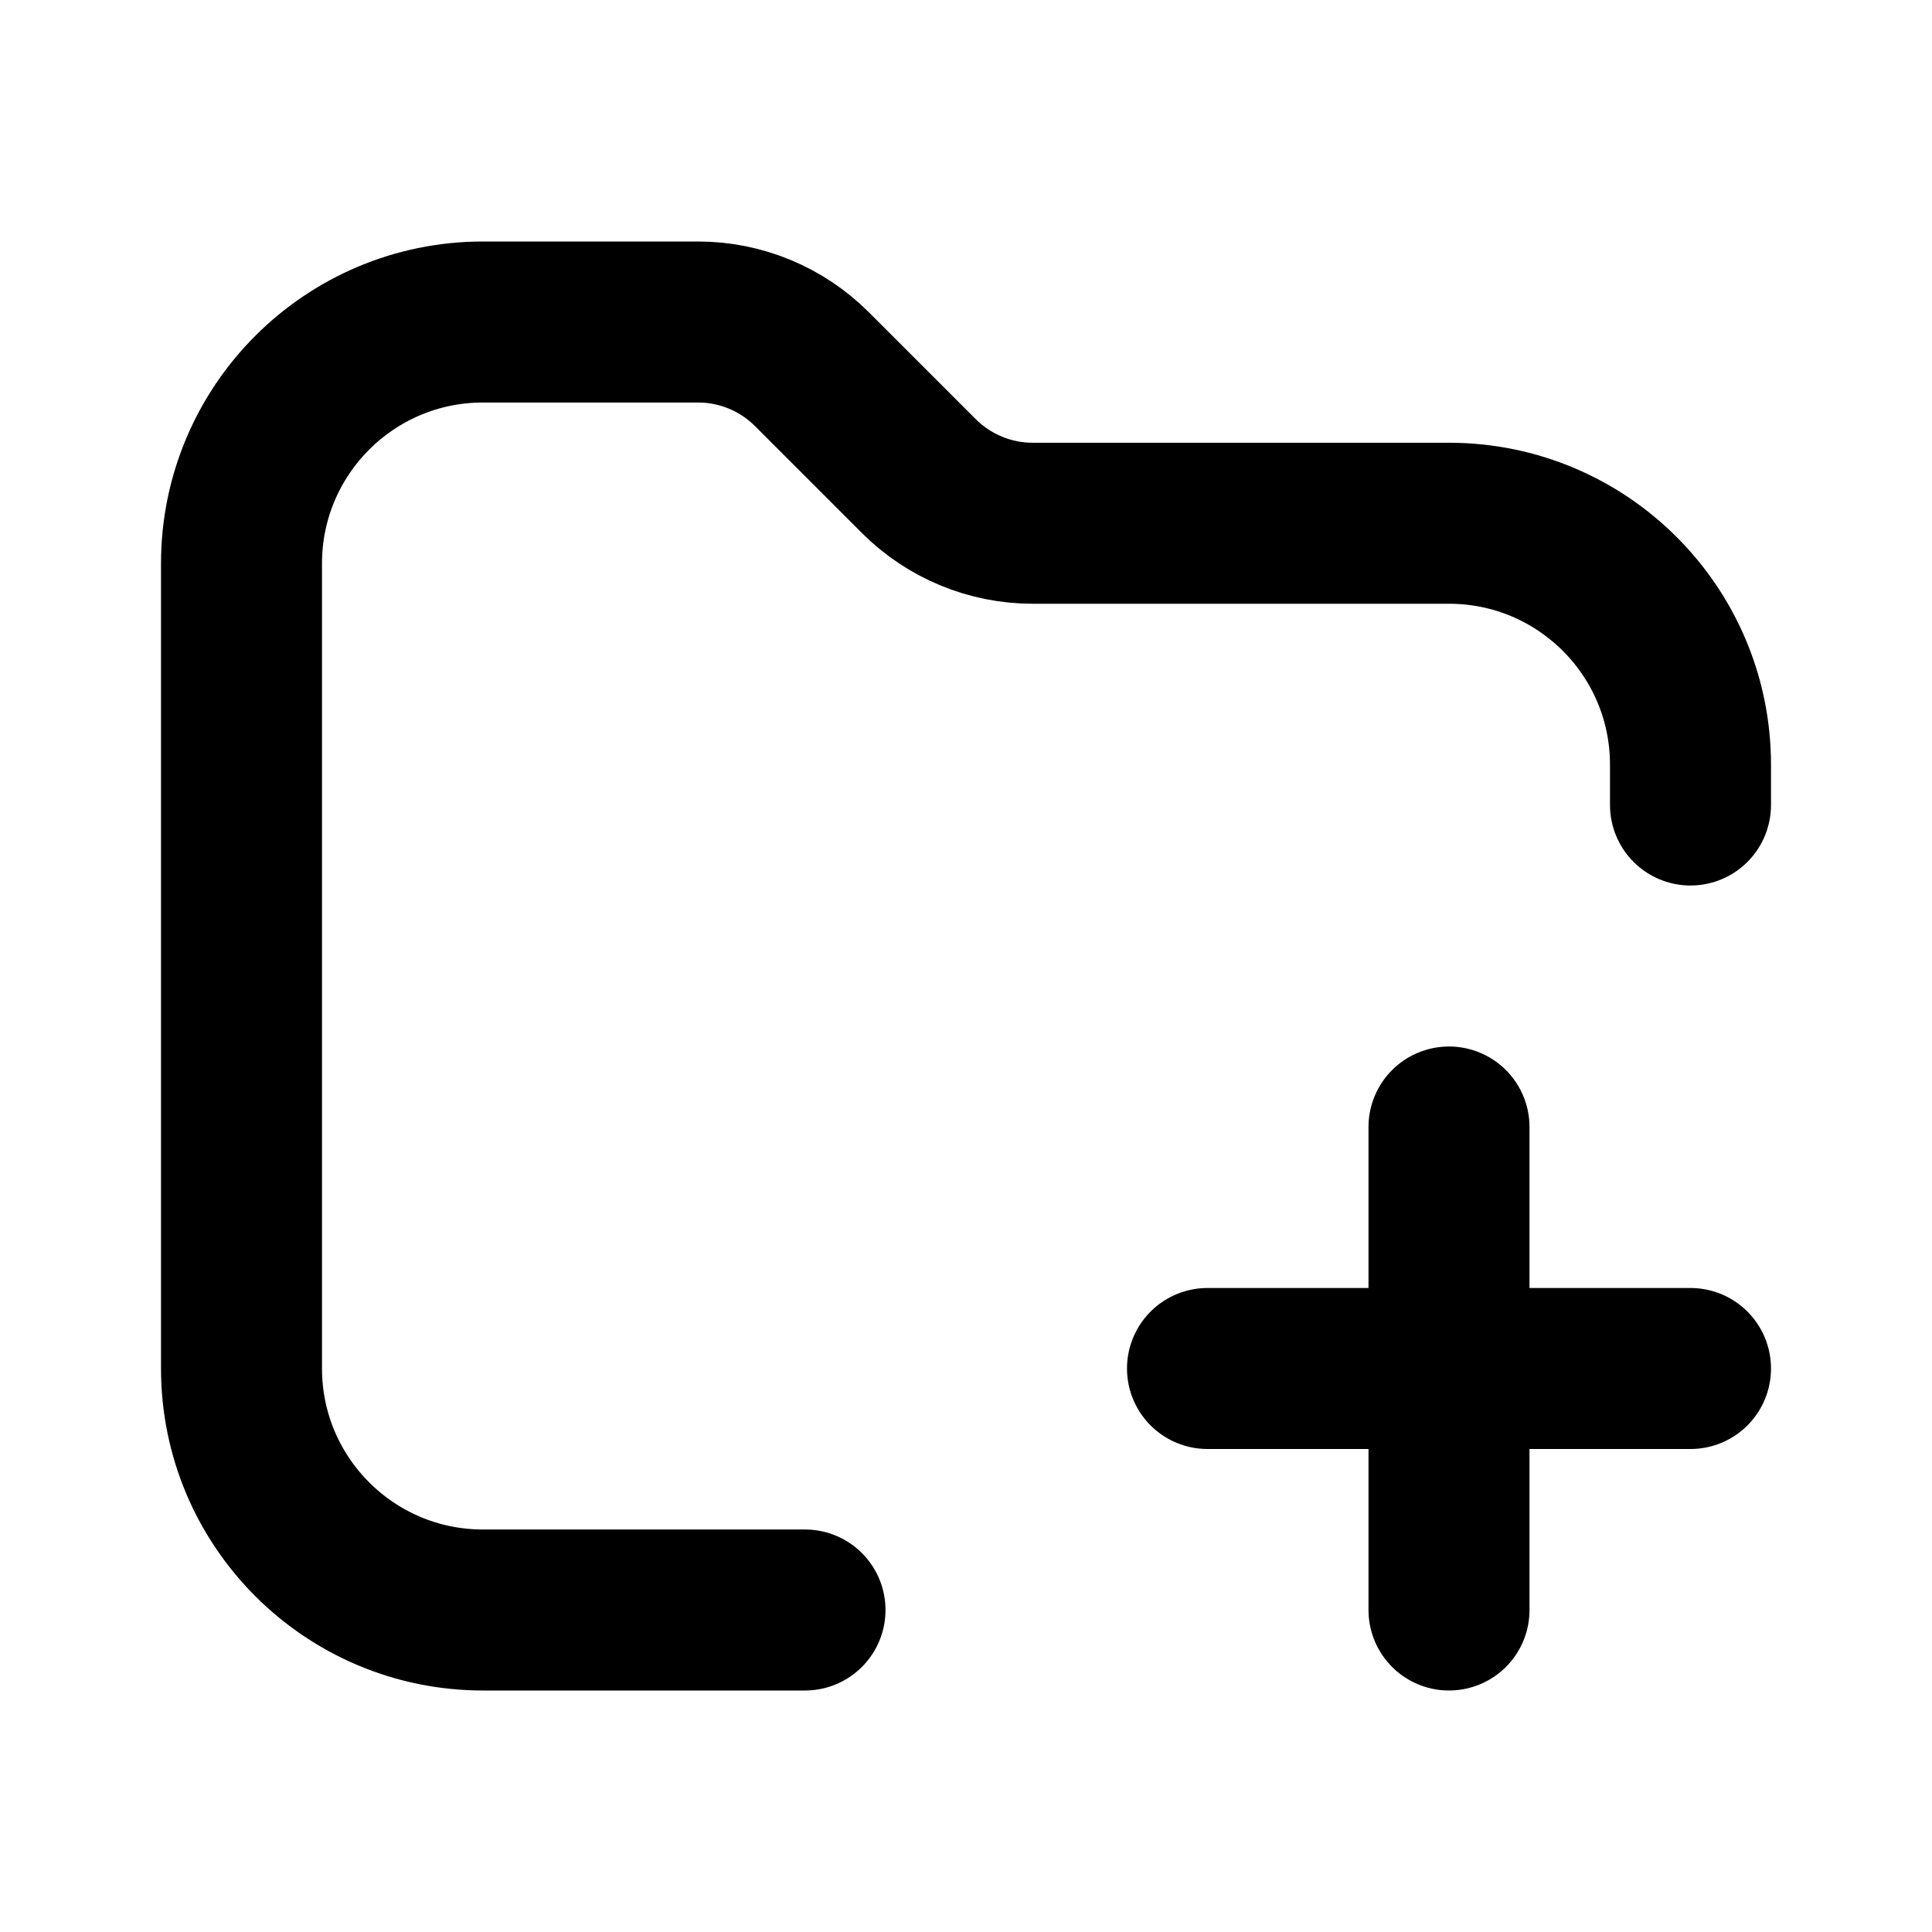
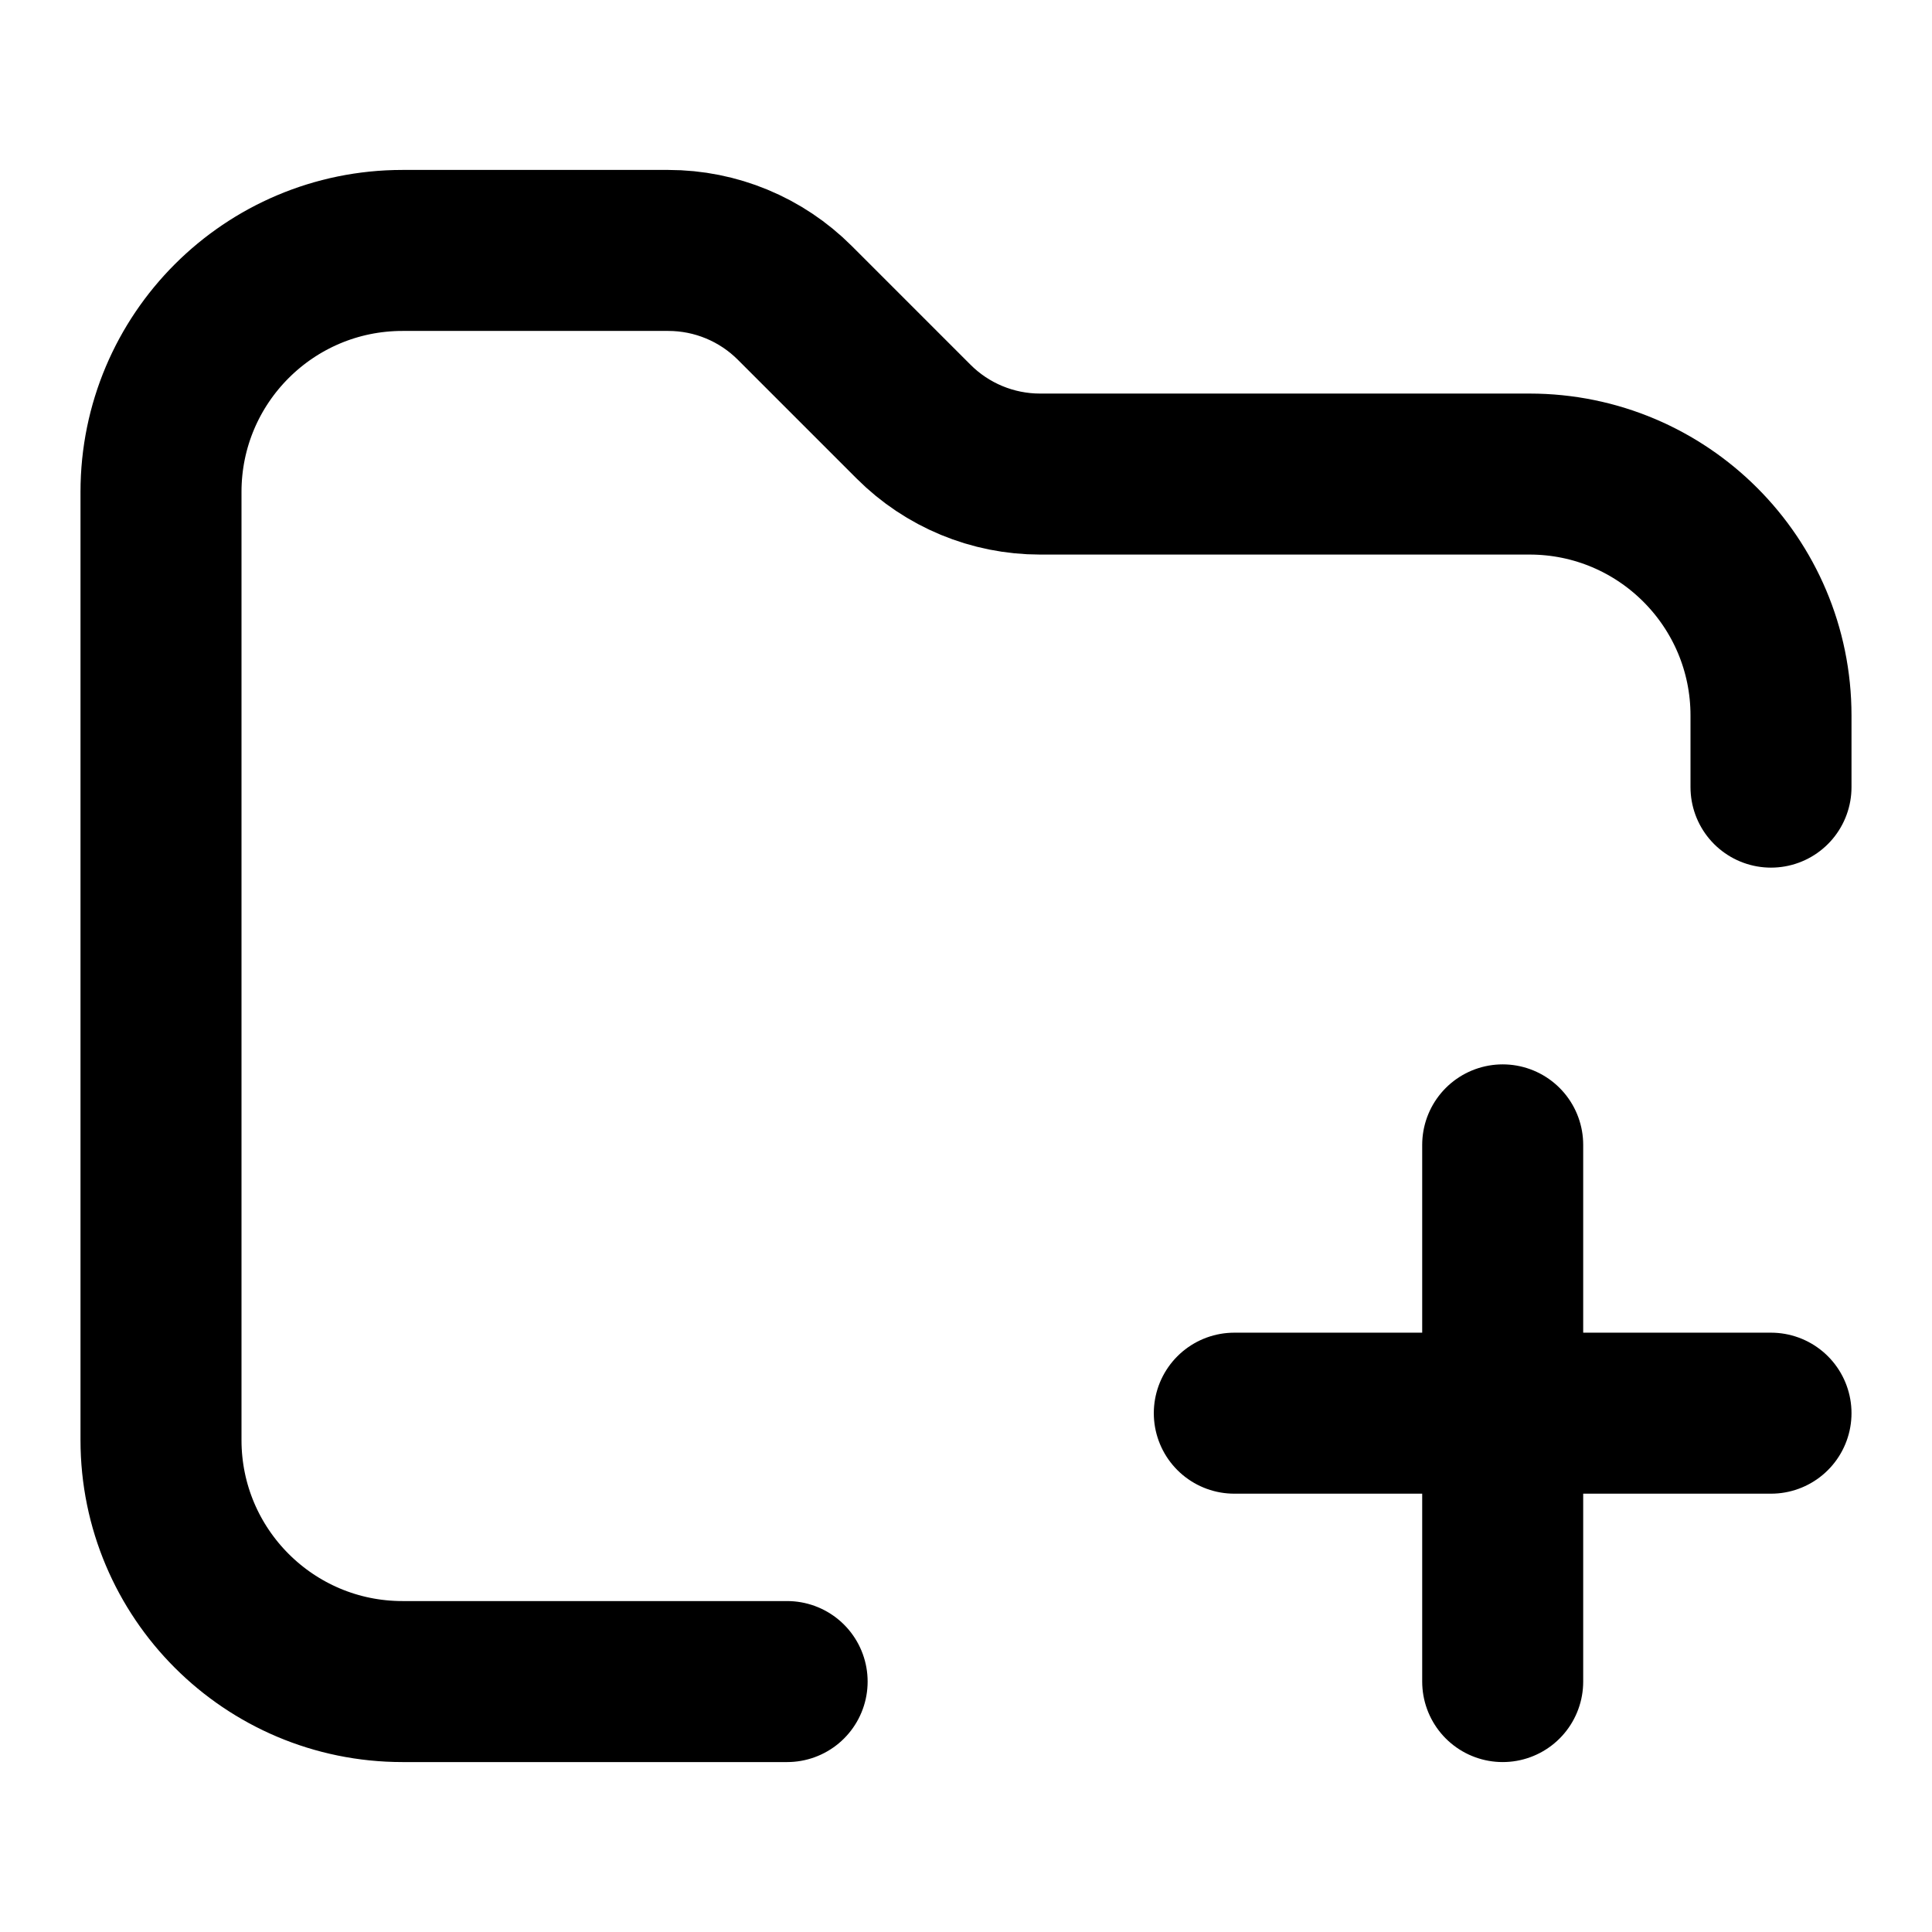
<svg xmlns="http://www.w3.org/2000/svg" width="24" height="24" viewBox="0 0 24 24" fill="none" stroke="currentColor" stroke-width="2" stroke-linecap="round" stroke-linejoin="round">
-   <path d="M10 20L6 20C4.343 20 3 18.657 3 17L3 7C3 5.343 4.343 4 6 4L8.672 4C9.202 4 9.711 4.211 10.086 4.586L11.414 5.914C11.789 6.289 12.298 6.5 12.828 6.5L18 6.5C19.657 6.5 21 7.843 21 9.5L21 10M18 14V20M15 17H21" />
+   <path d="M9.778 20.889L5 20.889C3.343 20.889 2 19.546 2 17.889L2 6.111C2 4.454 3.343 3.111 5 3.111L8.302 3.111C8.891 3.111 9.456 3.345 9.873 3.762L11.349 5.238C11.766 5.655 12.331 5.889 12.92 5.889L19 5.889C20.657 5.889 22 7.232 22 8.889L22 9.778M18.667 14.222L18.667 20.889M15.333 17.555L22 17.555" />
</svg>
